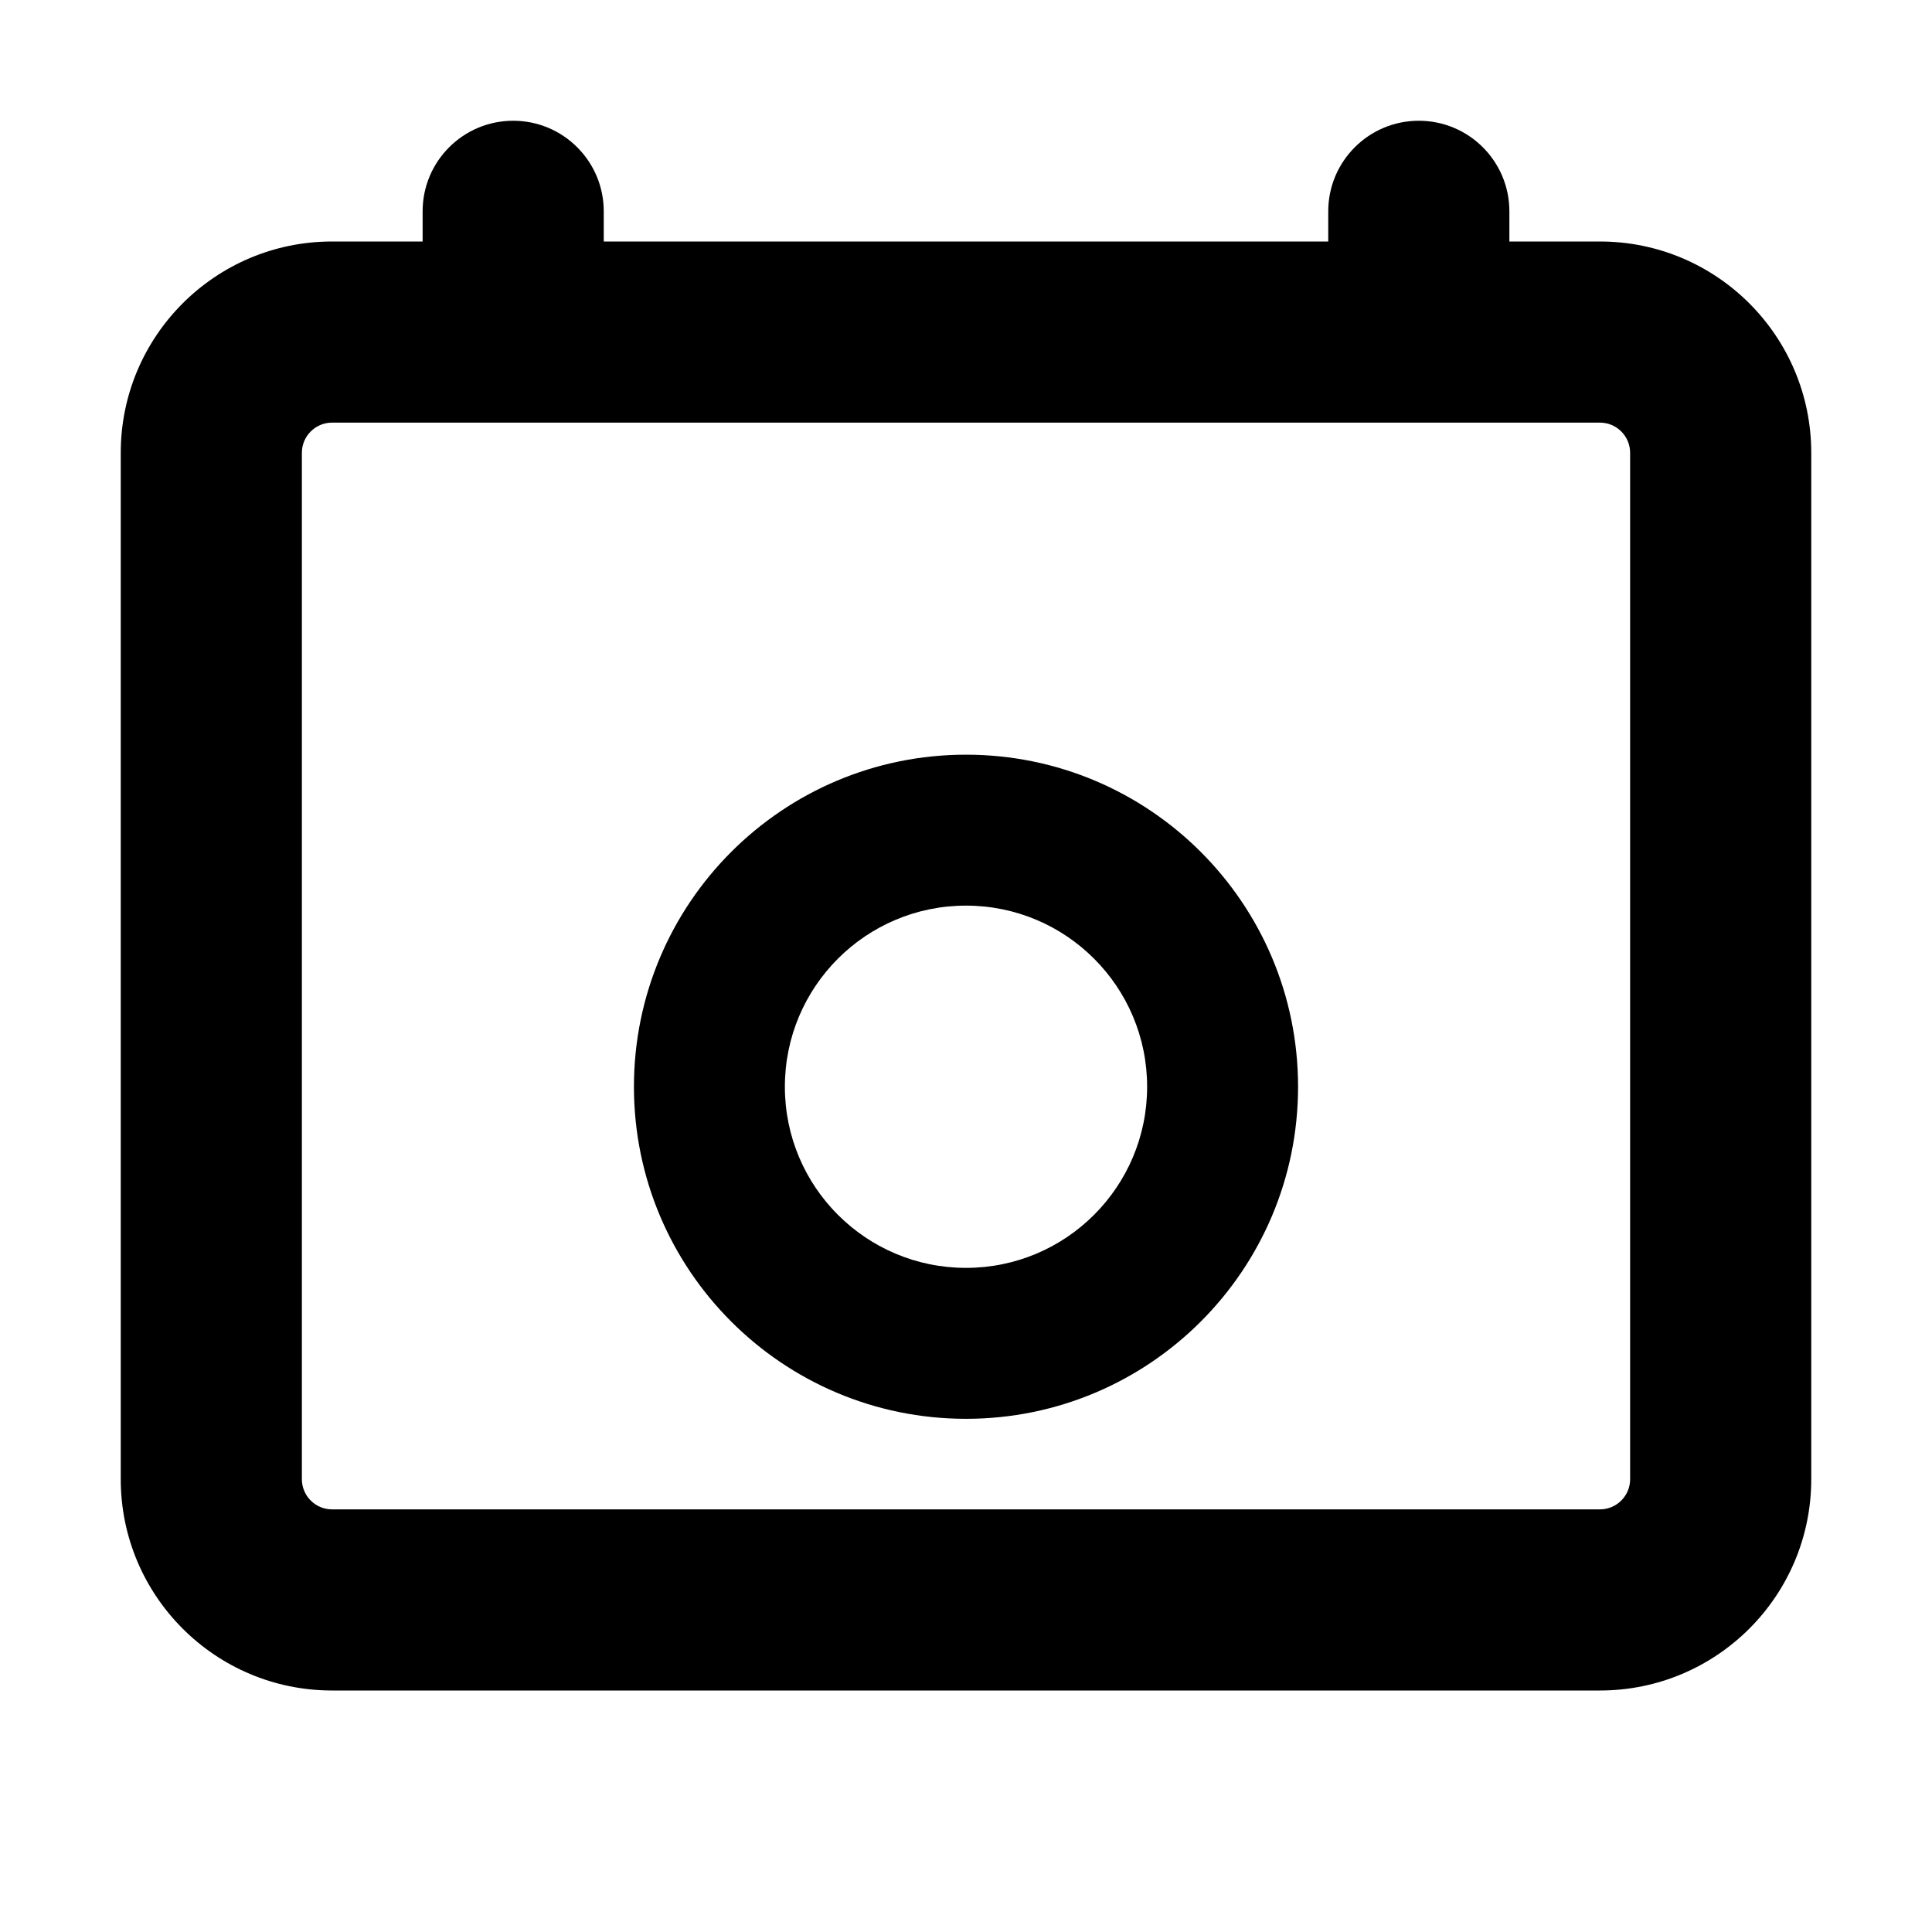
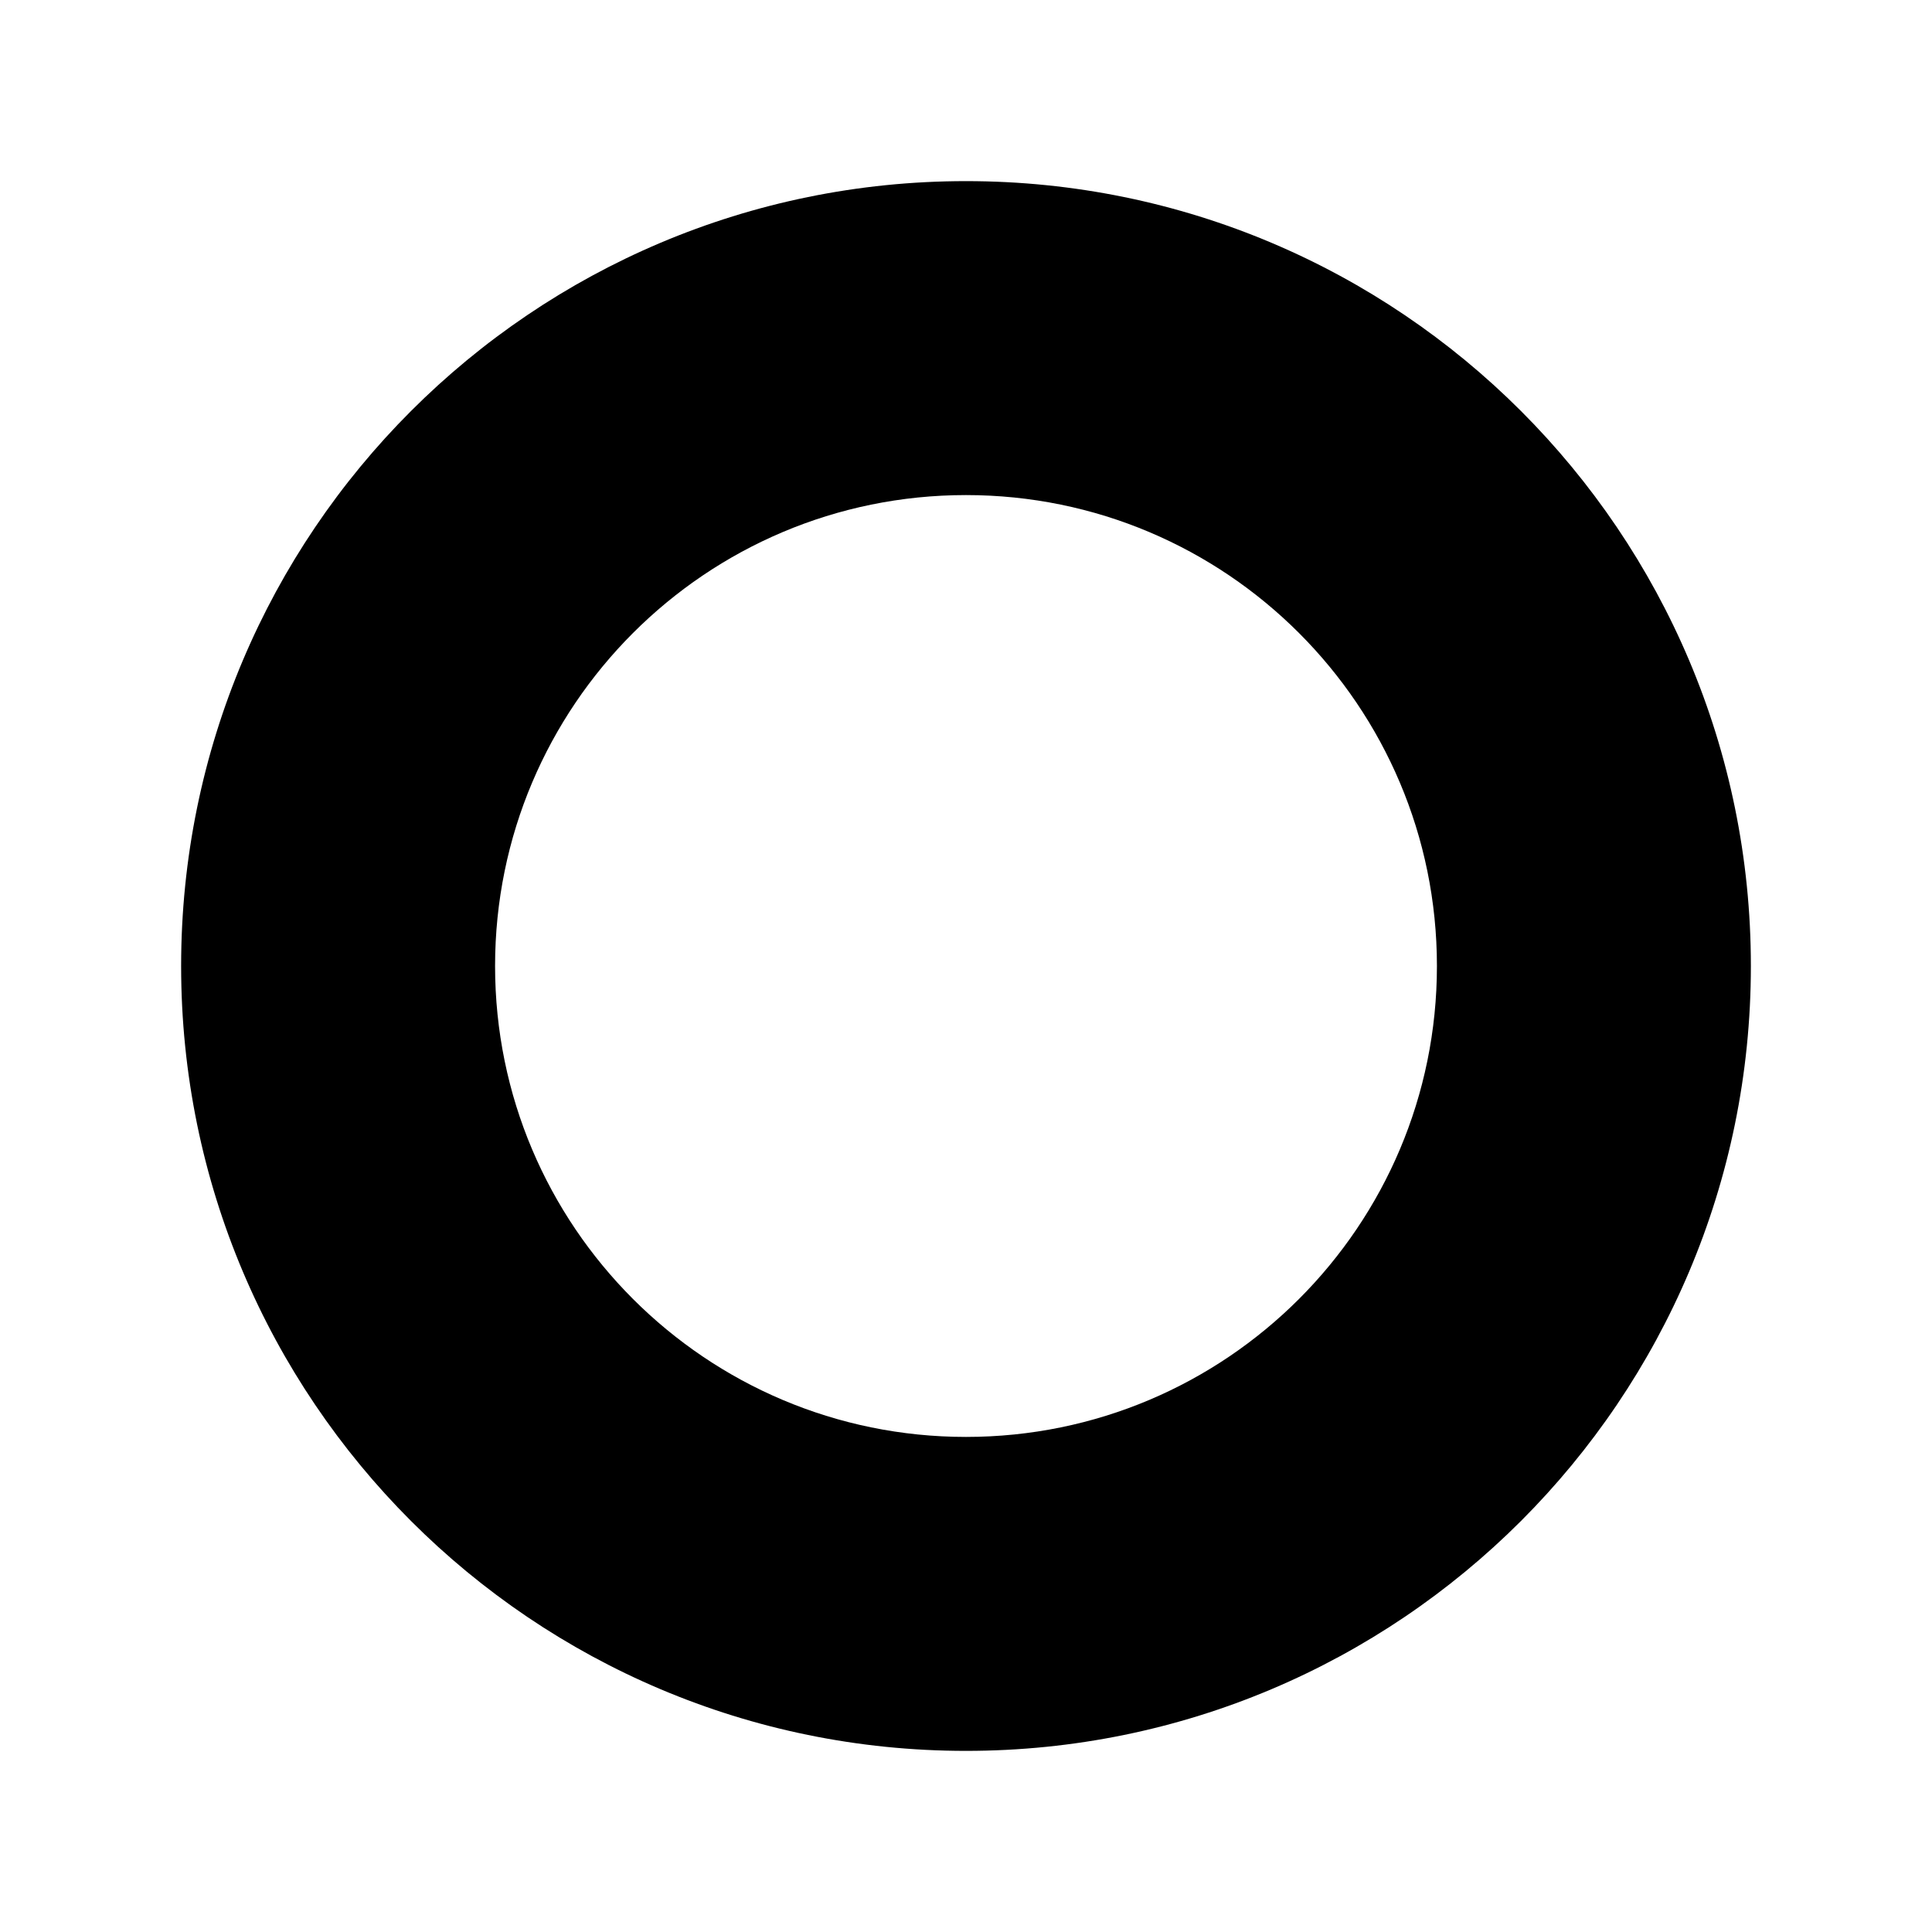
<svg xmlns="http://www.w3.org/2000/svg" width="16" height="16" viewBox="0 0 16 16">
-   <path fill="#000000" fill-rule="evenodd" d="M4.25 1a.75.75 0 0 1 .75.75V2h6V1.75a.75.75 0 0 1 1.5 0V2h.75A1.75 1.75 0 0 1 15 3.75v8.5A1.75 1.75 0 0 1 13.25 14H2.75A1.75 1.75 0 0 1 1 12.25v-8.5A1.75 1.75 0 0 1 2.75 2H3.5V1.75A.75.75 0 0 1 4.25 1zM2.5 3.75c0-.138.112-.25.25-.25h10.5c.138 0 .25.112.25.25v8.5a.25.25 0 0 1-.25.25H2.75a.25.25 0 0 1-.25-.25v-8.5zM8 6.25a2.75 2.75 0 1 0 0 5.5 2.75 2.75 0 0 0 0-5.5zM6.5 9a1.5 1.5 0 1 1 3 0 1.5 1.5 0 0 1-3 0z" />
+   <path fill="#000000" d="M8 1.5a6.5 6.5 0 1 1 0 13 6.5 6.5 0 1 1 0-13zm0 2.6a3.9 3.9 0 1 0 0 7.8 3.9 3.9 0 1 0 0-7.8z" />
</svg>
